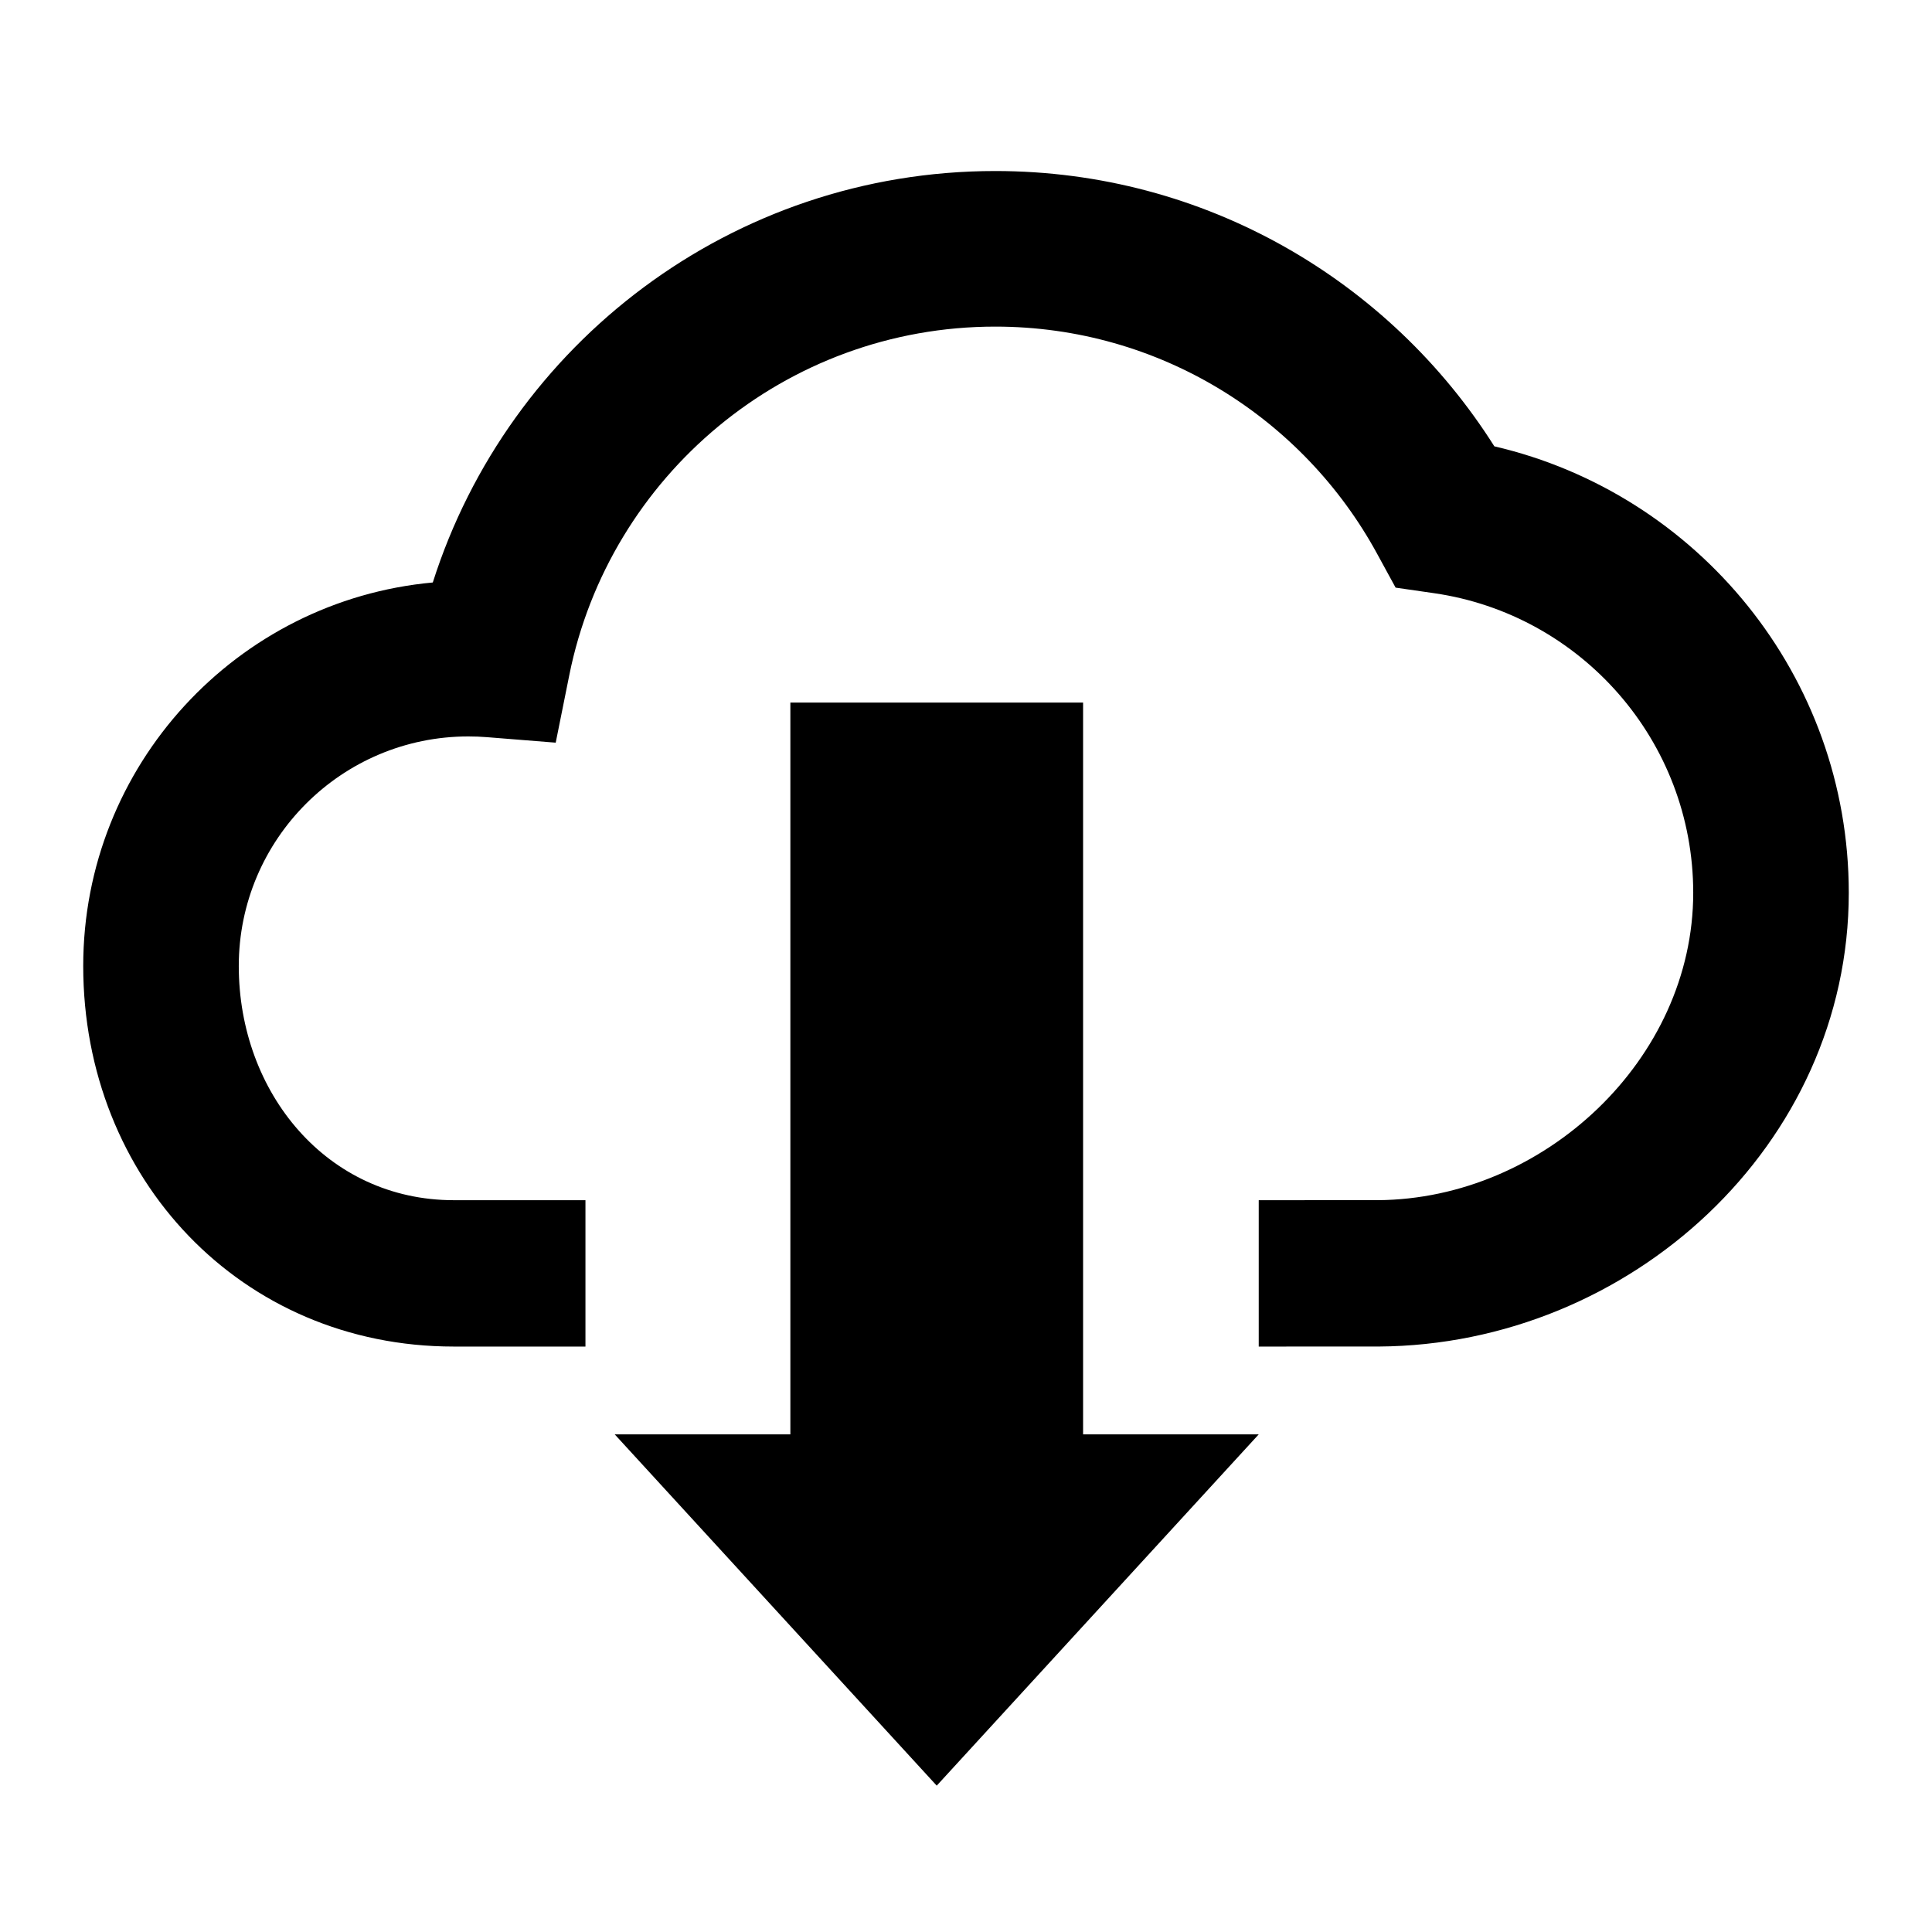
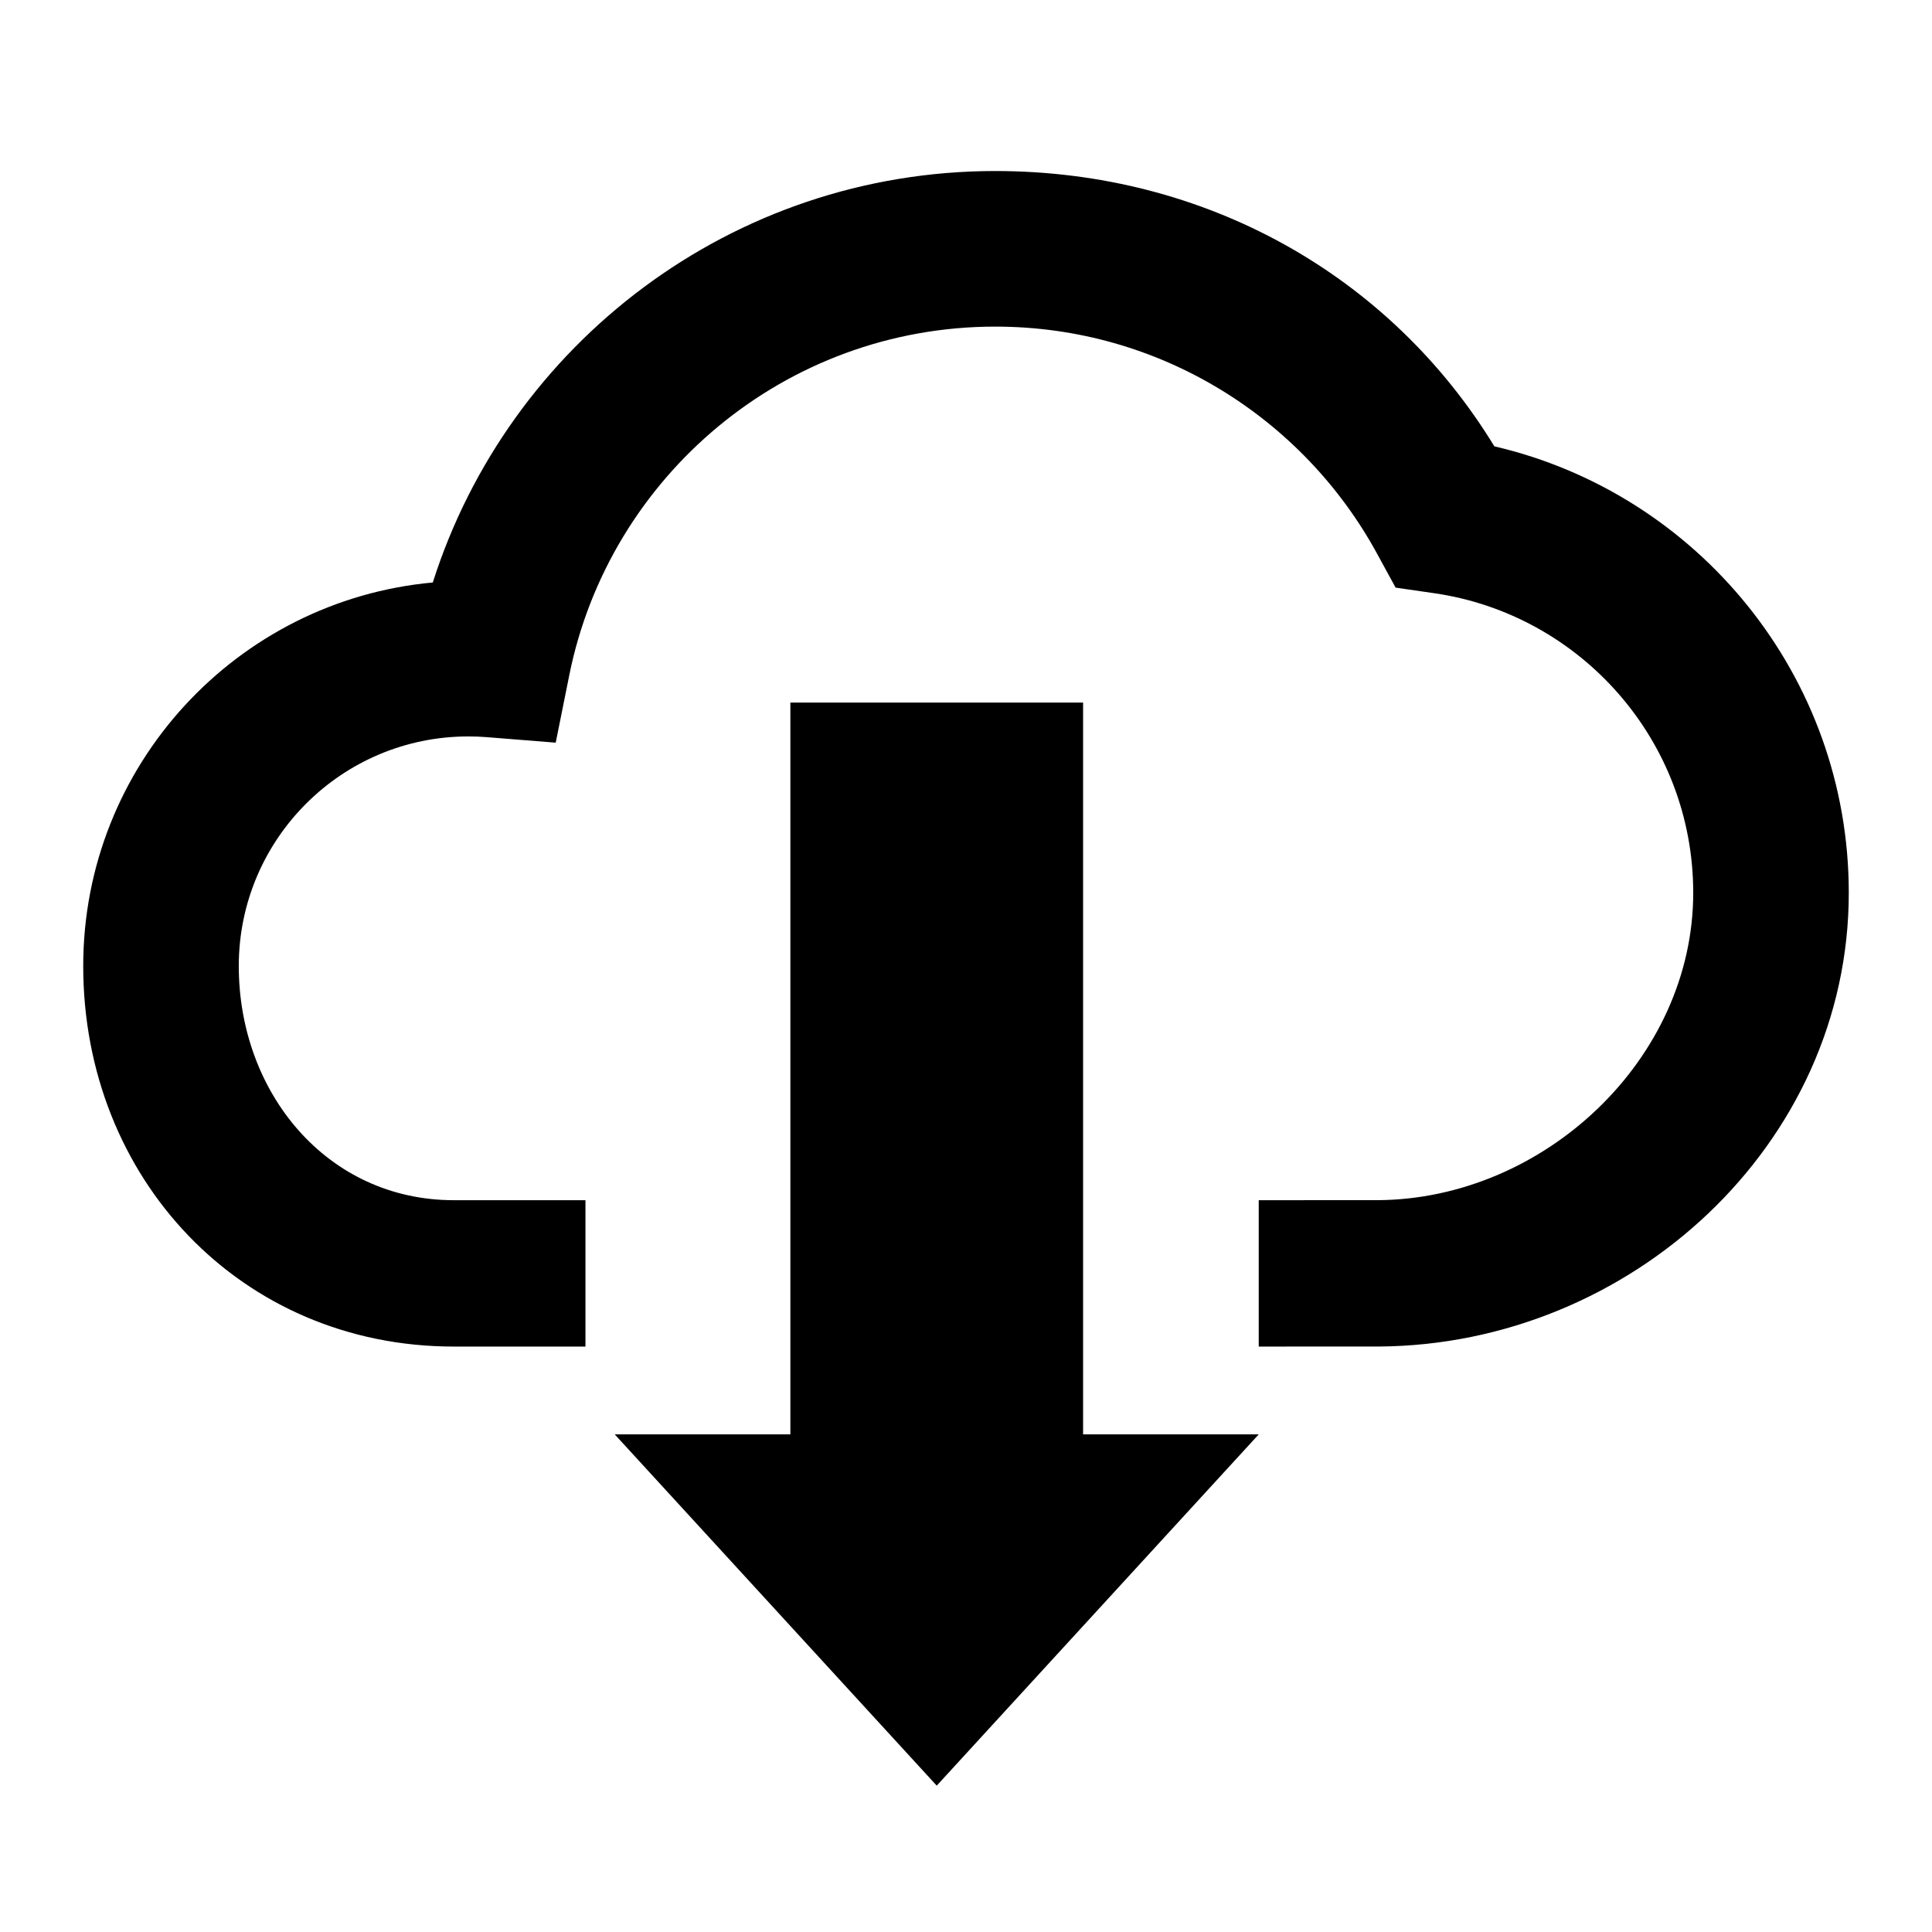
<svg xmlns="http://www.w3.org/2000/svg" width="100%" height="100%" viewBox="0 0 66 66" version="1.1" xml:space="preserve" style="fill-rule:evenodd;clip-rule:evenodd;stroke-linejoin:round;stroke-miterlimit:2;">
  <g transform="matrix(1,0,0,1,1.5,-3.84252)">
-     <path d="M35.5,52.843L41.5,52.843L30.5,64.843L19.5,52.843L25.5,52.843L25.5,27.843L35.5,27.843L35.5,52.843ZM13.285,23.741C15.874,15.594 23.502,9.685 32.5,9.685C39.674,9.685 45.979,13.44 49.549,19.09C56.483,20.701 61.657,26.922 61.657,34.343C61.657,42.951 54.196,49.788 45.601,49.842L41.5,49.843L41.5,44.843L45.567,44.842C51.245,44.806 56.343,40.028 56.343,34.343C56.343,29.141 52.495,24.83 47.492,24.107L46.176,23.917L45.539,22.75C43.021,18.135 38.124,15 32.5,15C25.315,15 19.315,20.115 17.949,26.901L17.484,29.213L15.132,29.025C14.924,29.008 14.713,29 14.5,29C10.172,29 6.657,32.514 6.657,36.843C6.657,41.171 9.672,44.842 14,44.843L18.5,44.843L18.5,49.843L14,49.843C6.738,49.843 1.343,44.104 1.343,36.843C1.343,29.99 6.592,24.354 13.285,23.741Z" />
+     <path d="M35.5,52.843L41.5,52.843L30.5,64.843L19.5,52.843L25.5,52.843L25.5,27.843L35.5,27.843L35.5,52.843ZM13.285,23.741C15.874,15.594 23.502,9.685 32.5,9.685C39.674,9.685 45.979,13.24 49.549,19.09C56.483,20.701 61.657,26.922 61.657,34.343C61.657,42.951 54.196,49.788 45.601,49.842L41.5,49.843L41.5,44.843L45.567,44.842C51.245,44.806 56.343,40.028 56.343,34.343C56.343,29.141 52.495,24.83 47.492,24.107L46.176,23.917L45.539,22.75C43.021,18.135 38.124,15 32.5,15C25.315,15 19.315,20.115 17.949,26.901L17.484,29.213L15.132,29.025C14.924,29.008 14.713,29 14.5,29C10.172,29 6.657,32.514 6.657,36.843C6.657,41.171 9.672,44.842 14,44.843L18.5,44.843L18.5,49.843L14,49.843C6.738,49.843 1.343,44.104 1.343,36.843C1.343,29.99 6.592,24.354 13.285,23.741Z" />
  </g>
</svg>
